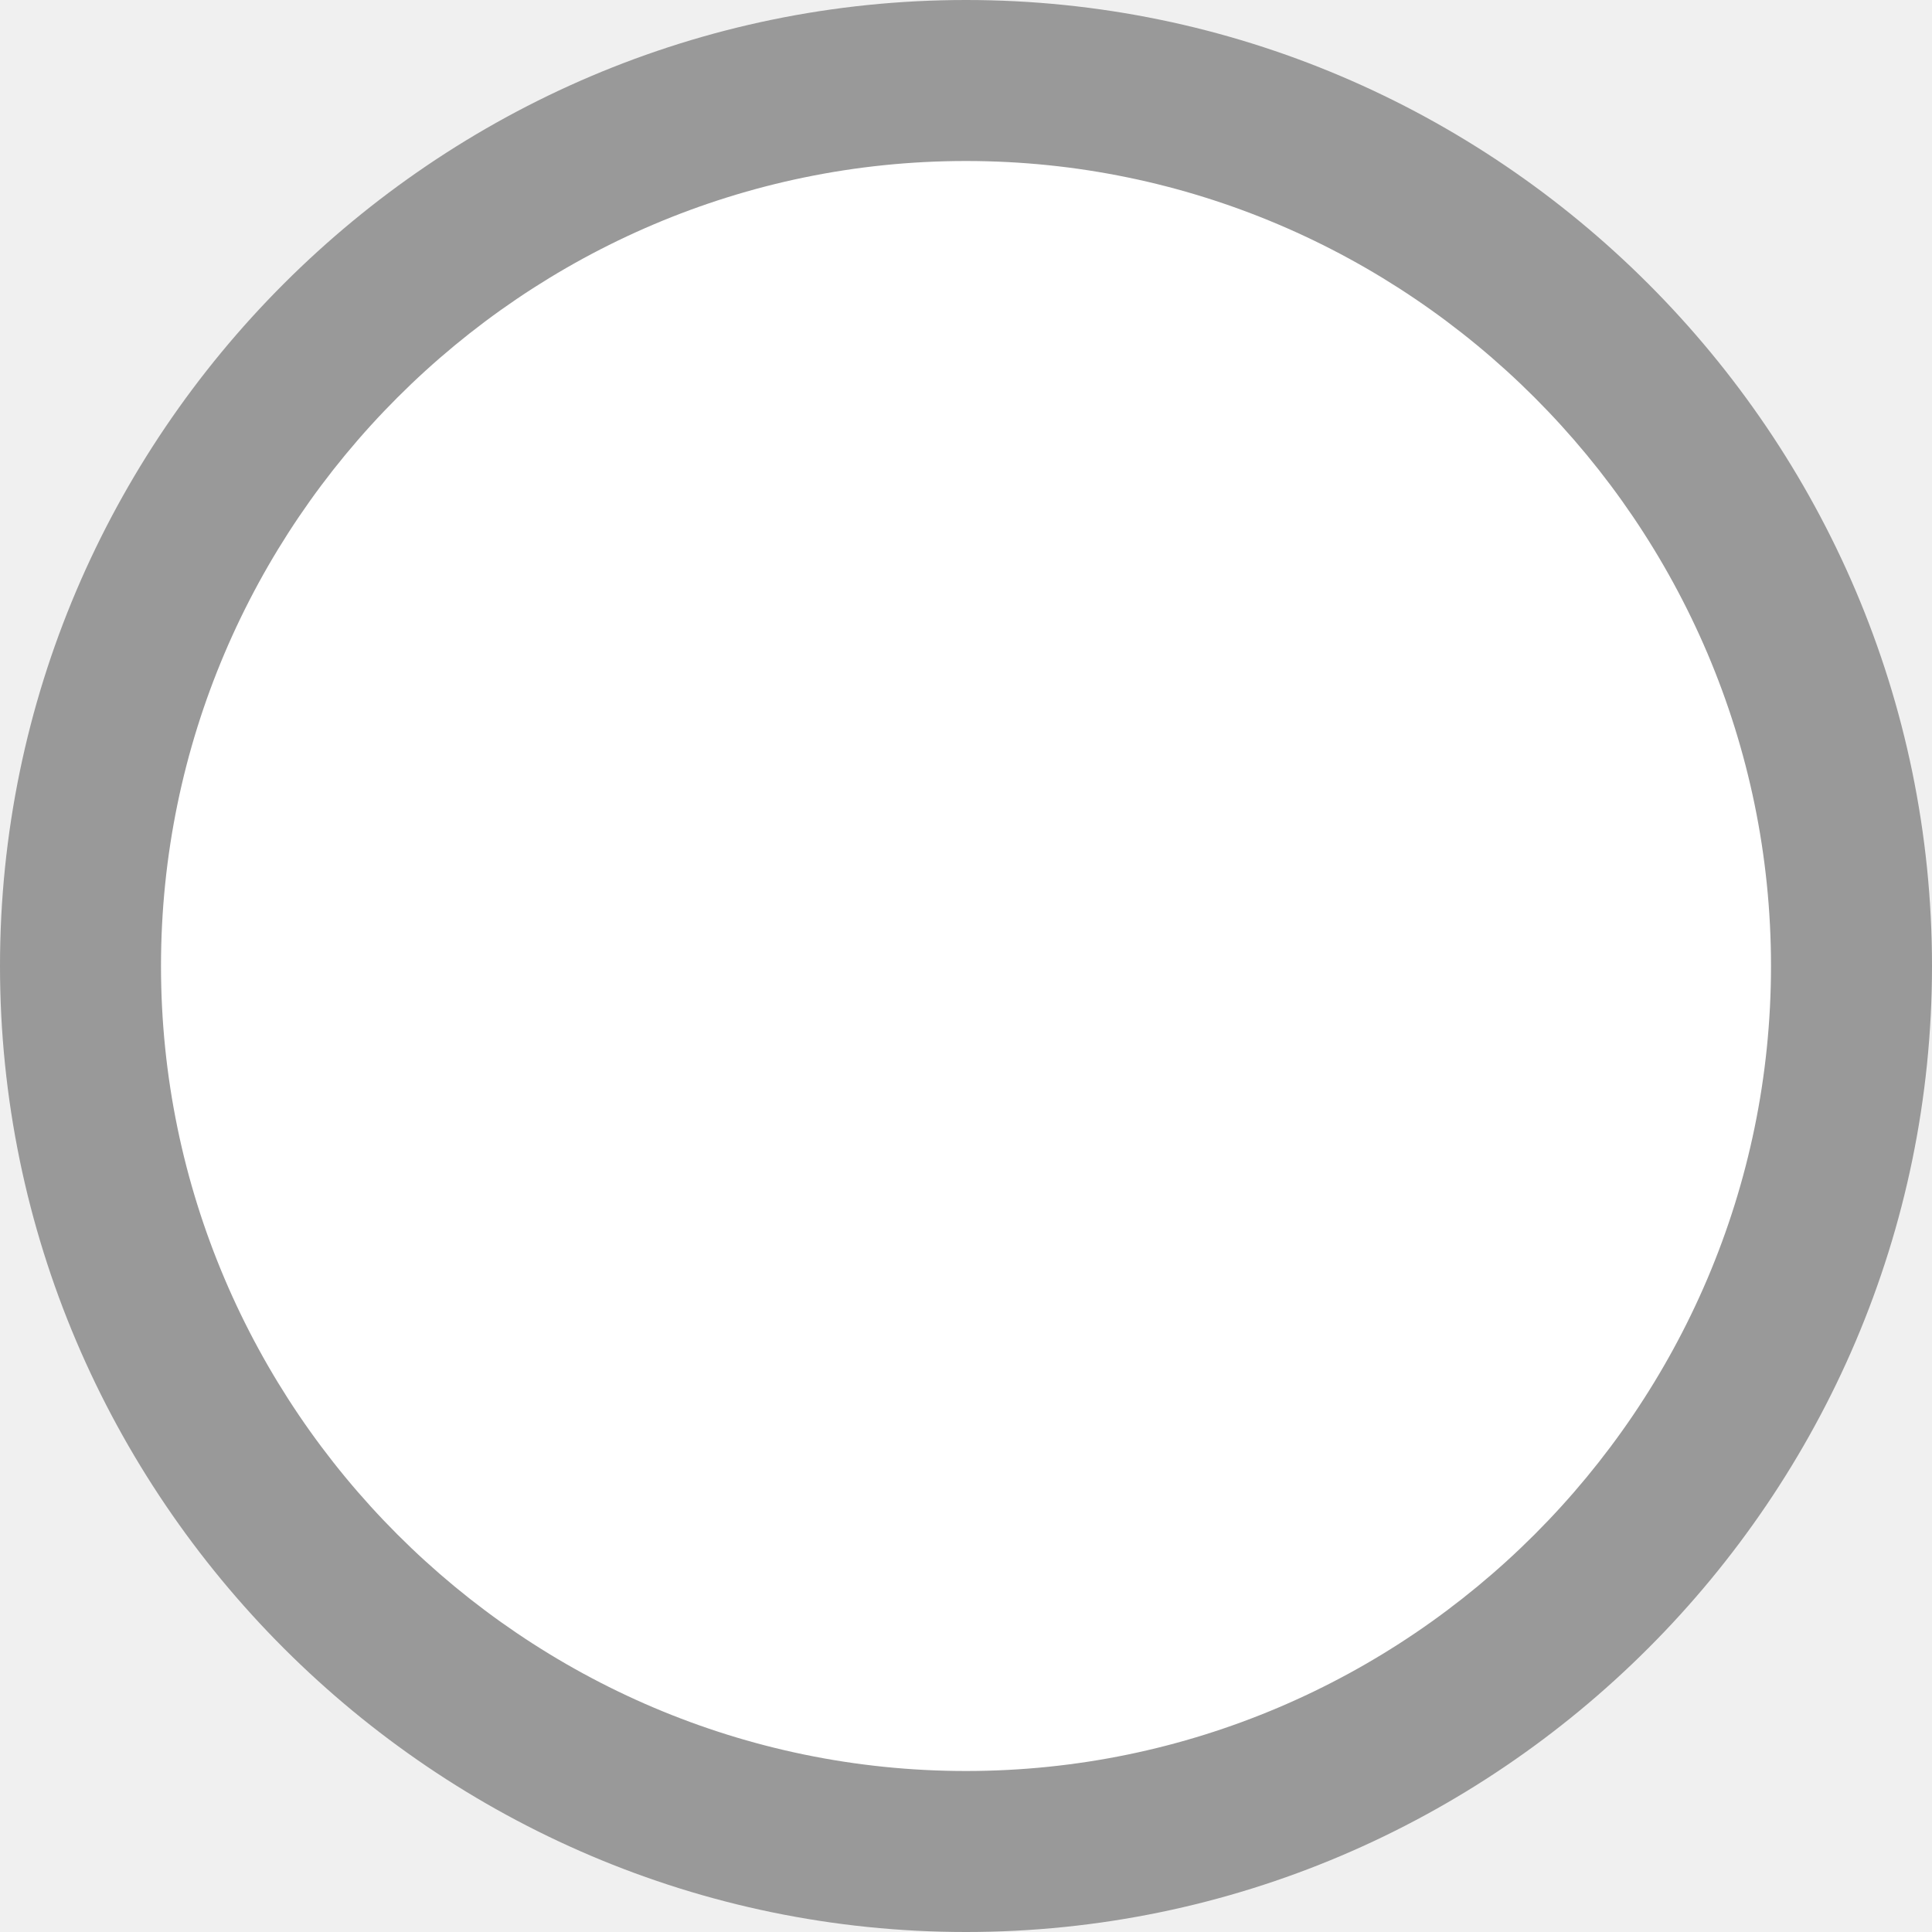
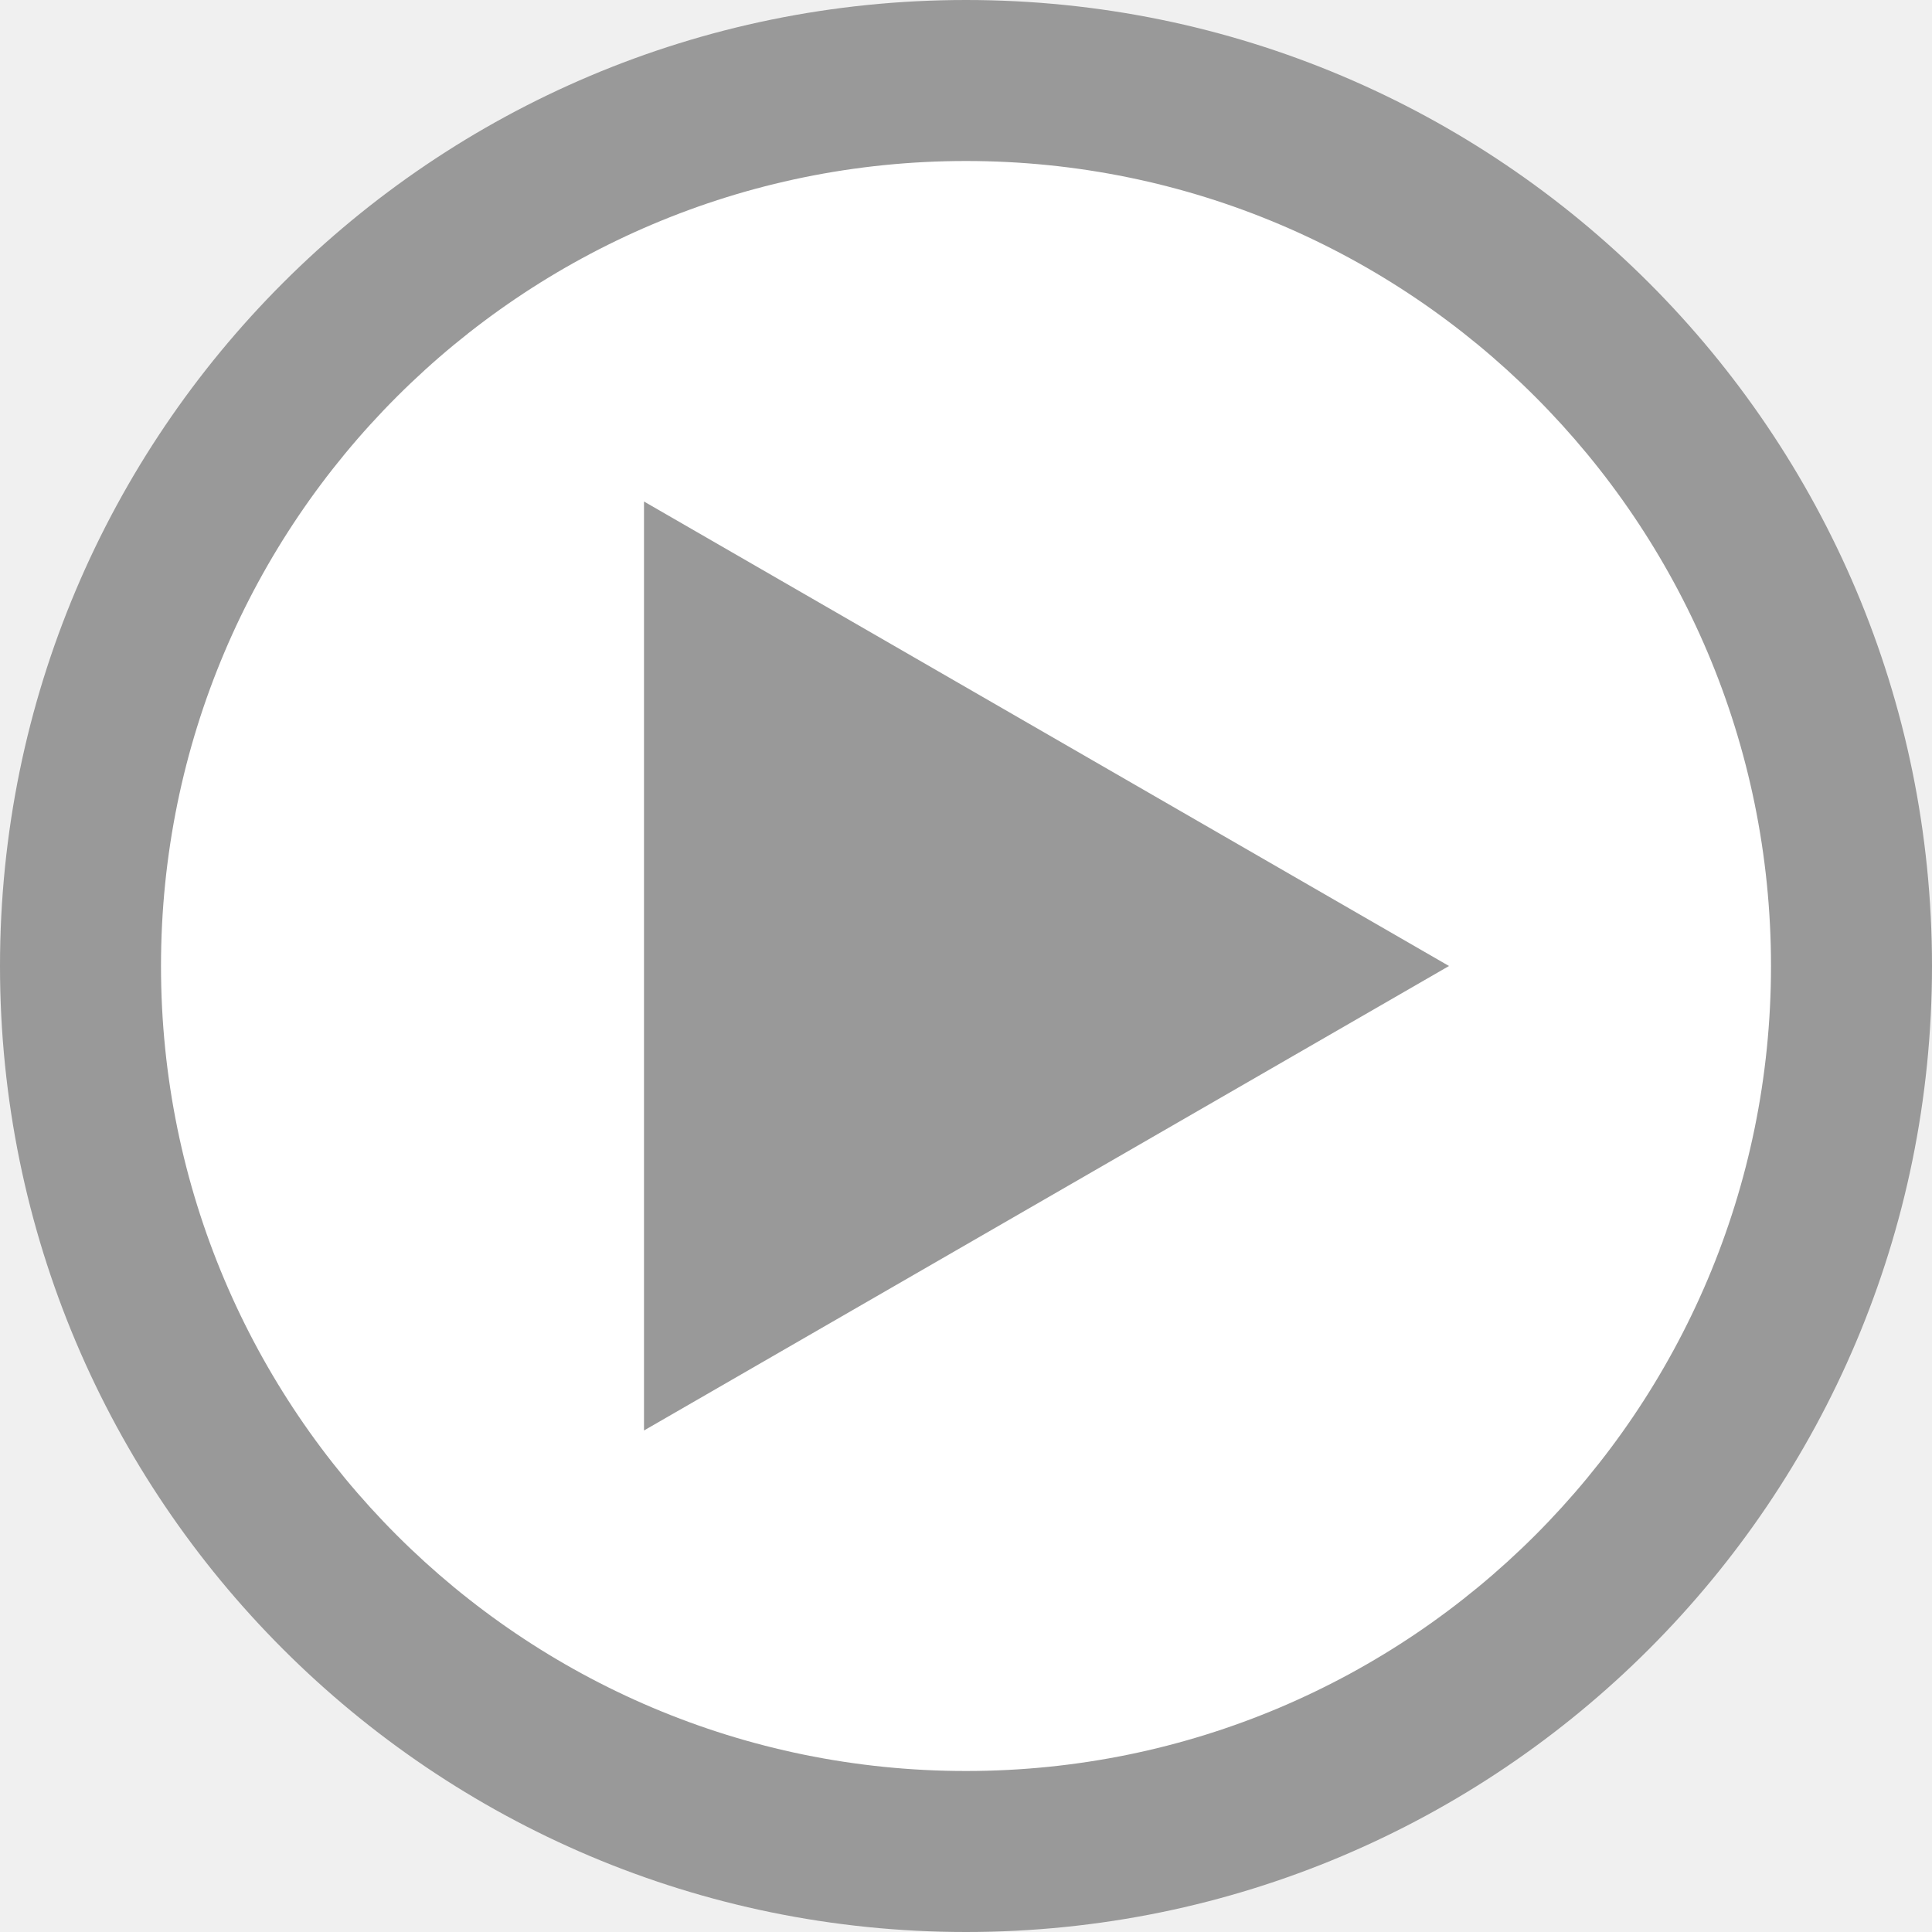
- <svg xmlns="http://www.w3.org/2000/svg" version="1.1" id="svg2" x="0px" y="0px" viewBox="-142 144 24 24" style="enable-background:new -142 144 24 24;" xml:space="preserve">
-   <style type="text/css">
- 	.st0{fill:#FFFFFF;}
- 	.st1{fill:#999999;}
- 	.st2{fill:url(#SVGID_1_);}
- 	.st3{fill:url(#SVGID_2_);}
- 	.st4{fill:url(#SVGID_3_);}
- 	.st5{fill:url(#SVGID_4_);}
- 	.st6{fill:url(#SVGID_5_);}
- 	.st7{fill:url(#SVGID_6_);}
- 	.st8{fill:url(#SVGID_7_);}
- 	.st9{fill:url(#SVGID_8_);}
- 	.st10{fill:url(#SVGID_9_);}
- 	.st11{fill:url(#SVGID_10_);}
- 	.st12{fill:url(#SVGID_11_);}
- 	.st13{fill:url(#SVGID_12_);}
- 	.st14{fill:url(#SVGID_13_);}
- 	.st15{fill:url(#SVGID_14_);}
- 	.st16{fill:url(#SVGID_15_);}
- 	.st17{fill:url(#SVGID_16_);}
- 	.st18{fill:url(#SVGID_17_);}
- 	.st19{fill:url(#SVGID_18_);}
- 	.st20{fill:url(#SVGID_19_);}
- 	.st21{fill:url(#SVGID_20_);}
- </style>
-   <g>
-     <path class="st0" d="M-130,167c-6.1,0-11-4.9-11-11s4.9-11,11-11s11,4.9,11,11S-123.9,167-130,167z" />
-     <path class="st1" d="M-130,146c5.5,0,10,4.5,10,10s-4.5,10-10,10s-10-4.5-10-10S-135.5,146-130,146 M-130,144c-6.6,0-12,5.4-12,12   s5.4,12,12,12c6.6,0,12-5.4,12-12S-123.4,144-130,144L-130,144z" />
-   </g>
+ <svg xmlns="http://www.w3.org/2000/svg" id="svg2" viewBox="0 0 24 24">
+   <defs>
+     <style>.cls-1{fill:#fff;}.cls-2{fill:#999;}</style>
+   </defs>
+   <path class="cls-1" d="M12,23A11,11,0,1,1,23,12,11,11,0,0,1,12,23Z" />
+   <path class="cls-2" d="M12,2A10,10,0,1,1,2,12,10,10,0,0,1,12,2m0-2A12,12,0,1,0,24,12,12,12,0,0,0,12,0Z" />
+   <polygon class="cls-2" points="8.5 7.09 17 12 8.5 16.91 8.5 7.09" />
+   <path class="cls-2" d="M9,8l7,4L9,16V8M8,6.23V17.77L18,12,8,6.23Z" />
</svg>
